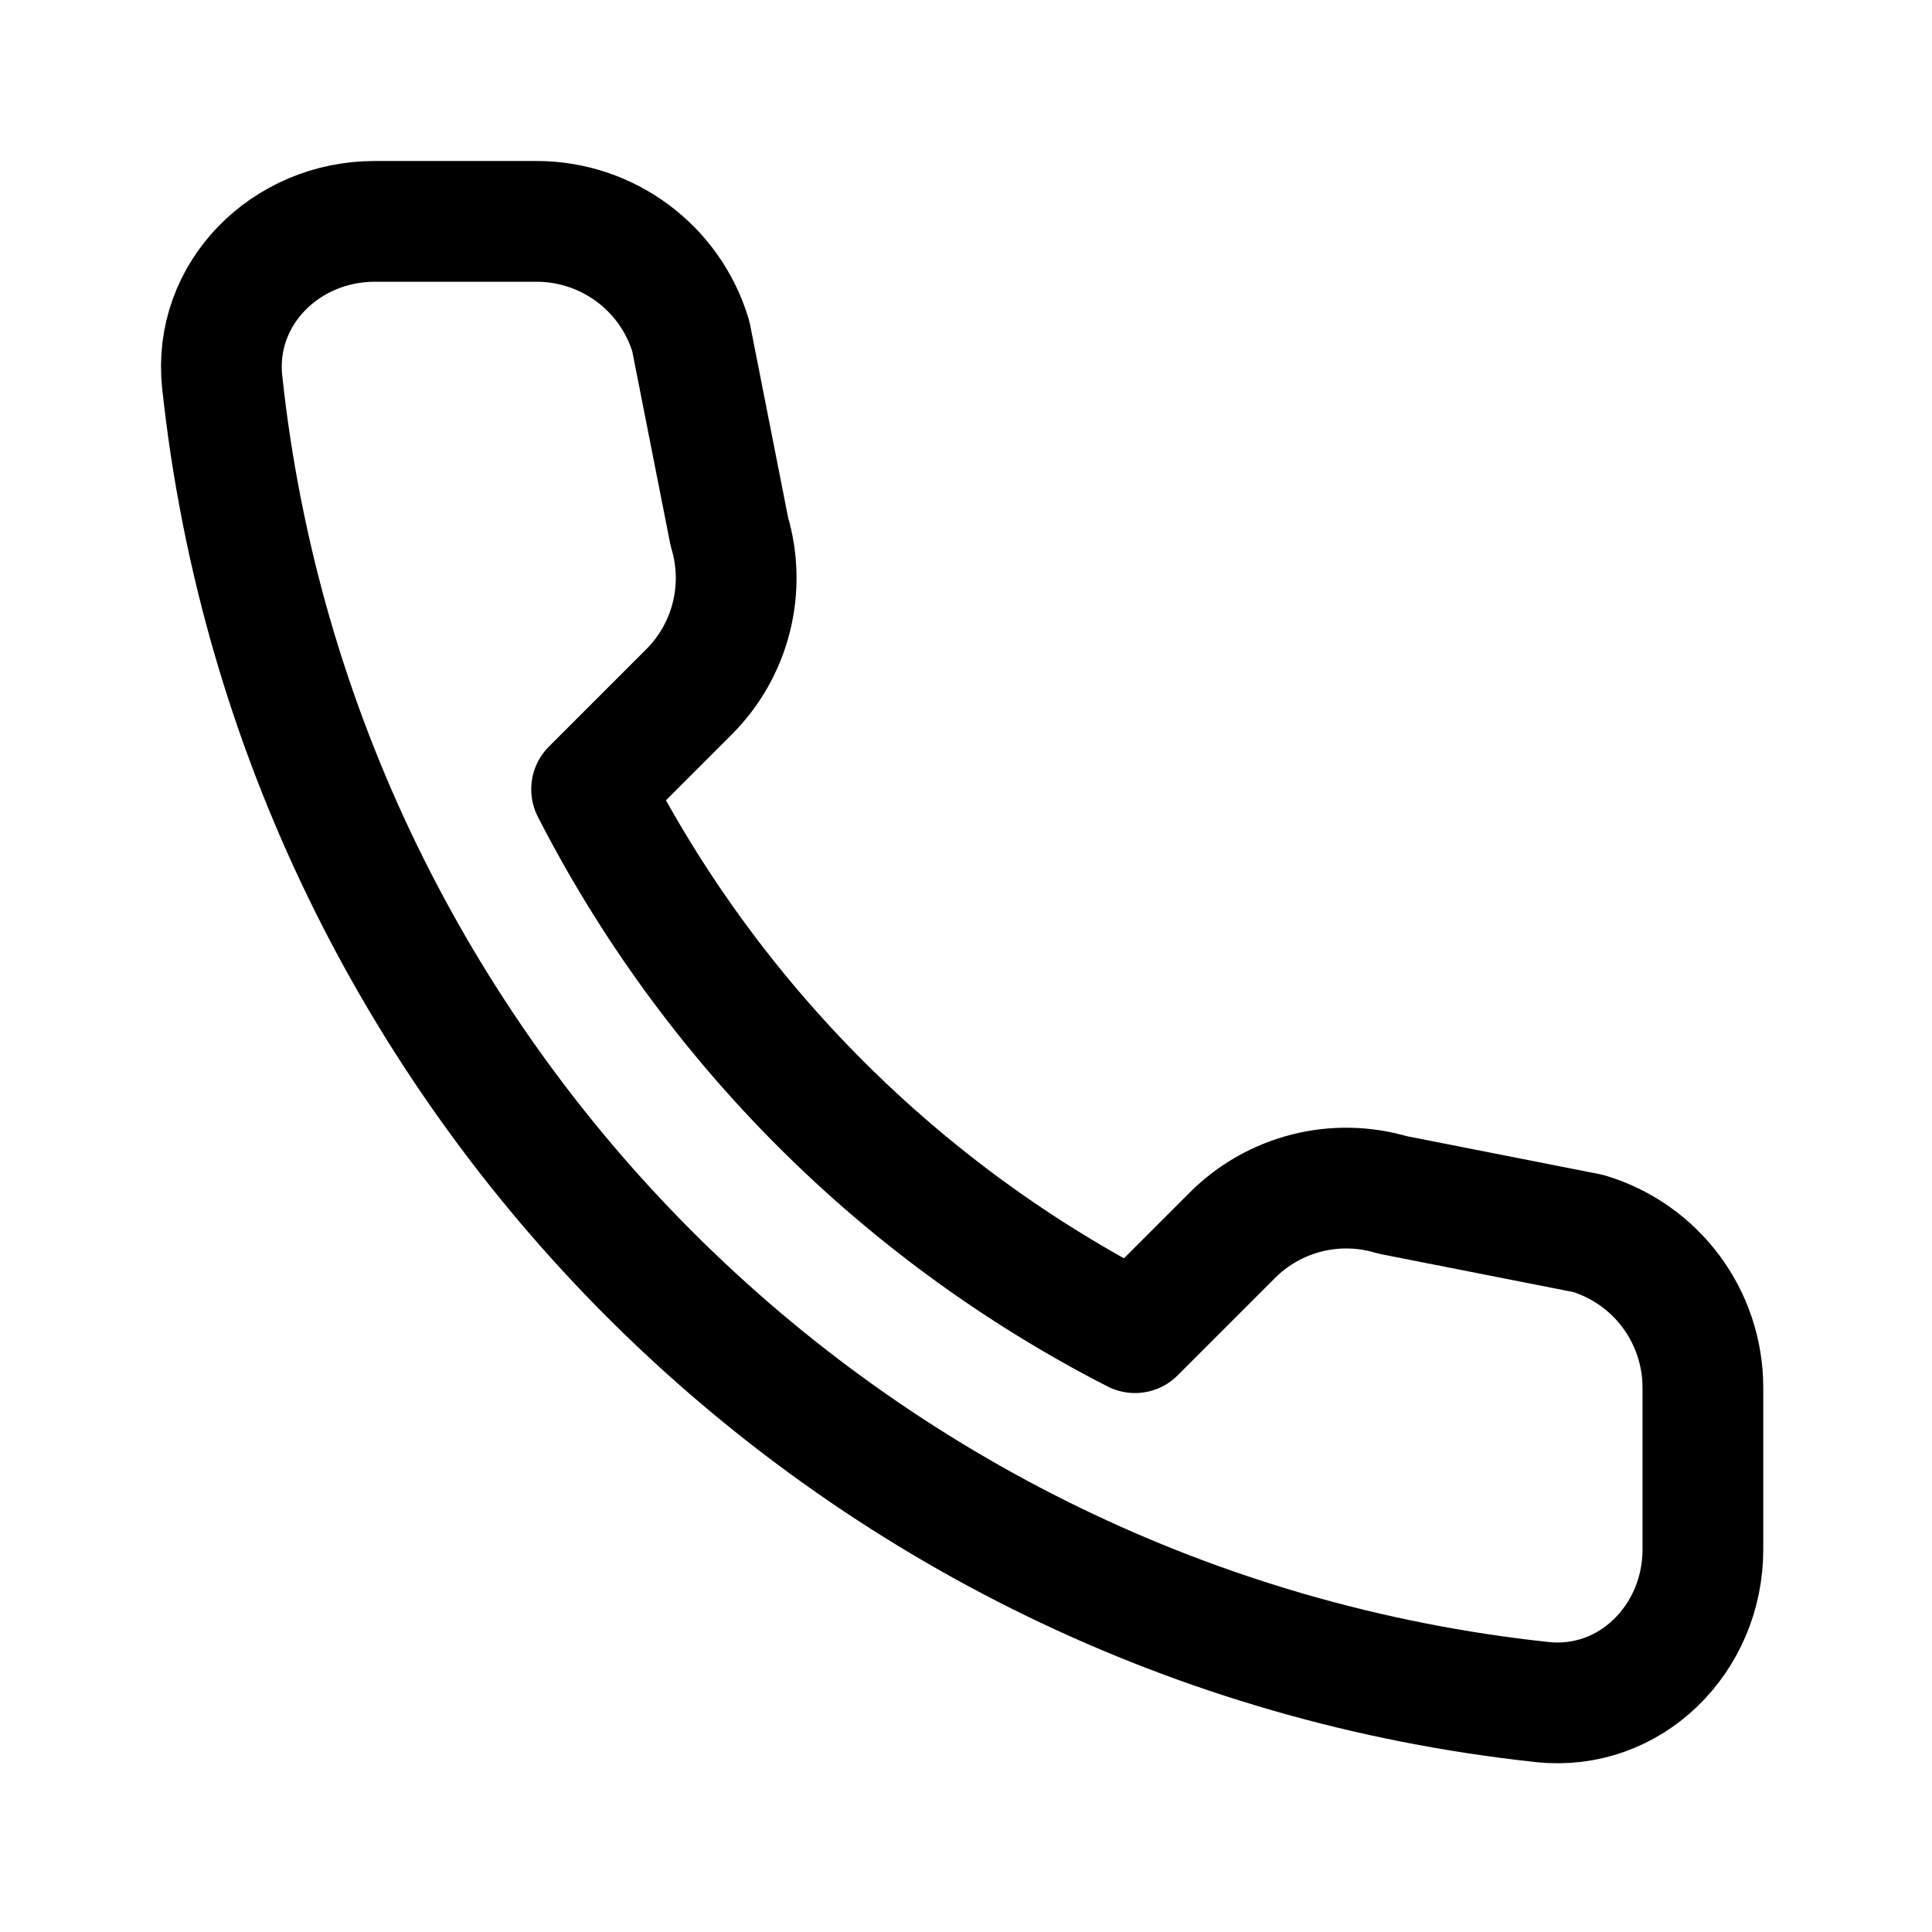
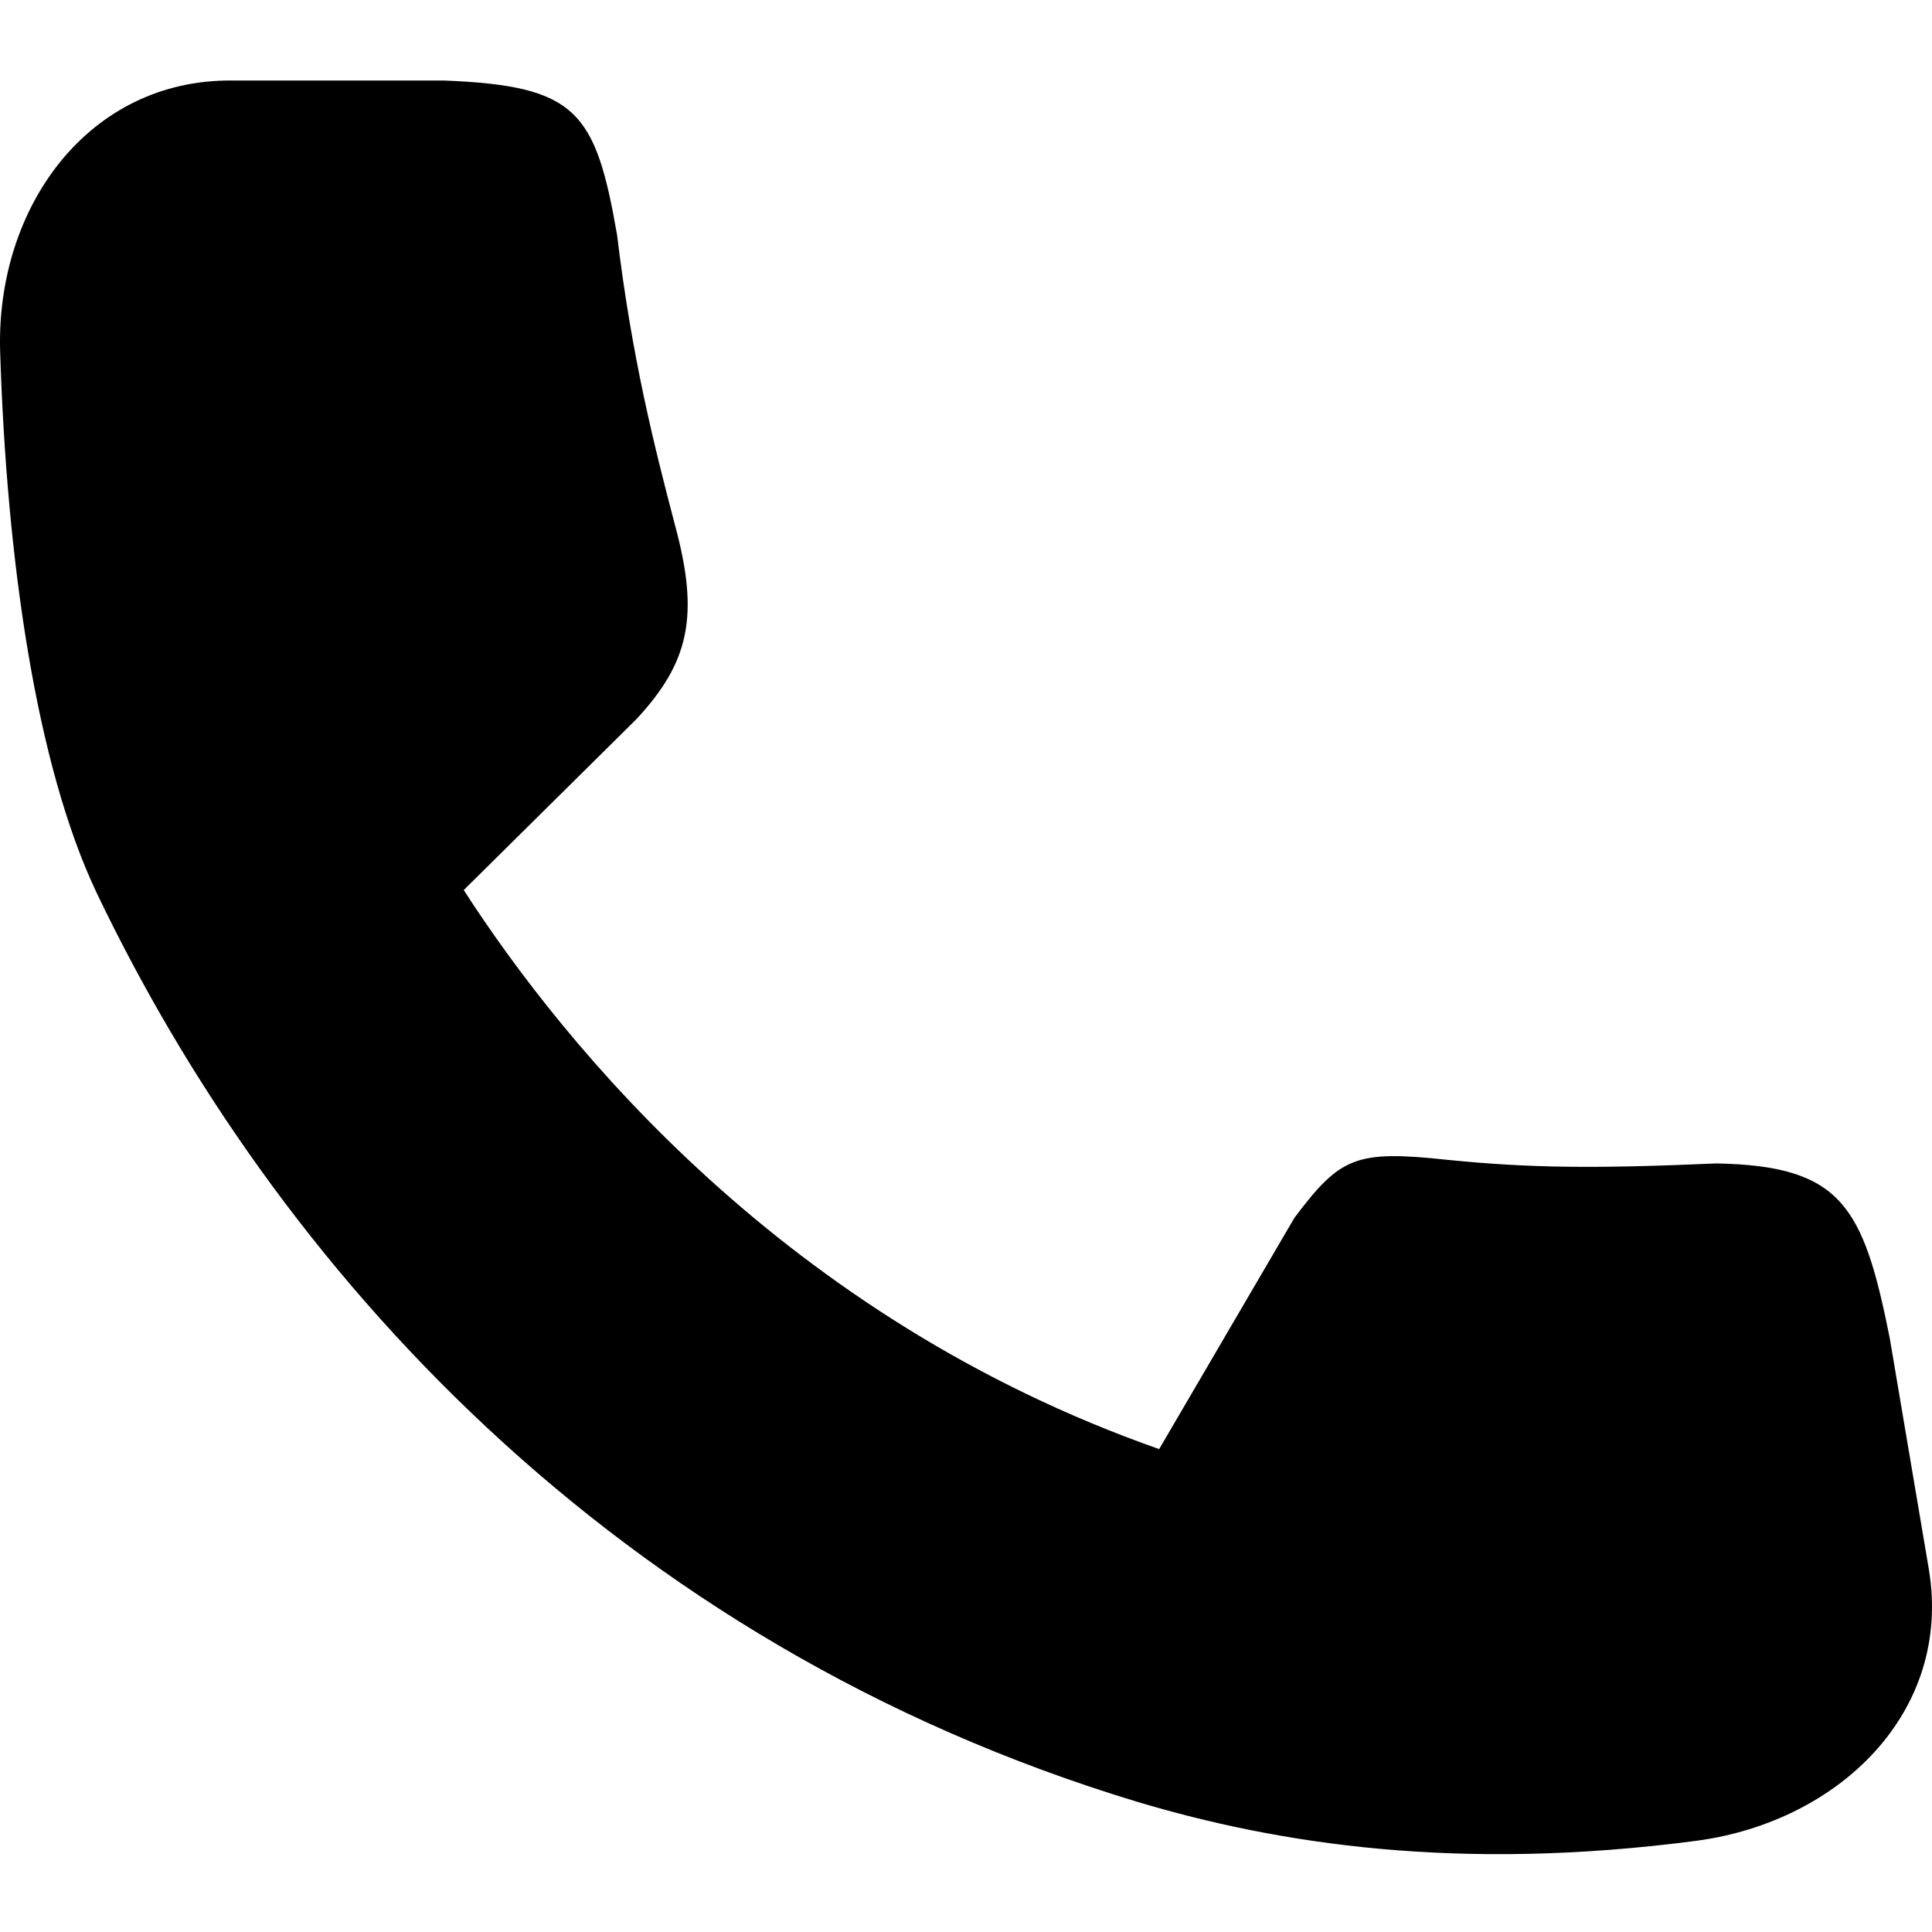
- <svg xmlns="http://www.w3.org/2000/svg" width="192" height="192" fill="none" viewBox="0 0 192 192">
-   <path stroke="#000" stroke-linejoin="round" stroke-width="12" d="M37.231 22c-8.837 0-16.091 7.185-15.148 15.97 3.7 34.49 19.25 65.435 42.496 88.682 23.246 23.246 54.189 38.795 88.679 42.496 8.786.943 15.973-6.312 15.973-15.148v-16.096a16 16 0 0 0-11.402-15.326l-19.446-3.832a16 16 0 0 0-15.91 4.012l-9.681 9.681a124.37 124.37 0 0 1-54-54l9.681-9.681a16 16 0 0 0 4.012-15.912l-3.834-19.444A16 16 0 0 0 53.327 22H37.23z" />
+ <svg xmlns="http://www.w3.org/2000/svg" width="192" height="192" viewBox="0 0 192 192" fill="none">
+   <path d="M187.796 132.957C185.178 119.868 183.026 115.854 170.576 115.621C158.535 116.145 152.077 116.086 143.933 115.272C134.742 114.283 133.229 114.923 128.634 121.031L115.196 144.009C78.081 130.979 56.15 104.045 46.086 88.454L63.247 71.468C68.483 65.825 69.53 61.229 67.087 52.212C64.992 44.243 62.782 35.459 61.327 23.358C59.175 11.026 57.313 8.524 44.108 8.001H23.049C8.797 7.884 -0.394 20.566 0.013 34.877C0.653 55.528 3.562 76.005 9.612 88.745C27.354 125.859 60.92 163.323 113.101 179.088C126.947 183.218 144.806 186.069 168.657 182.927C182.793 181.008 194.02 170.129 191.693 155.993L187.796 132.957Z" fill="black" />
</svg>
